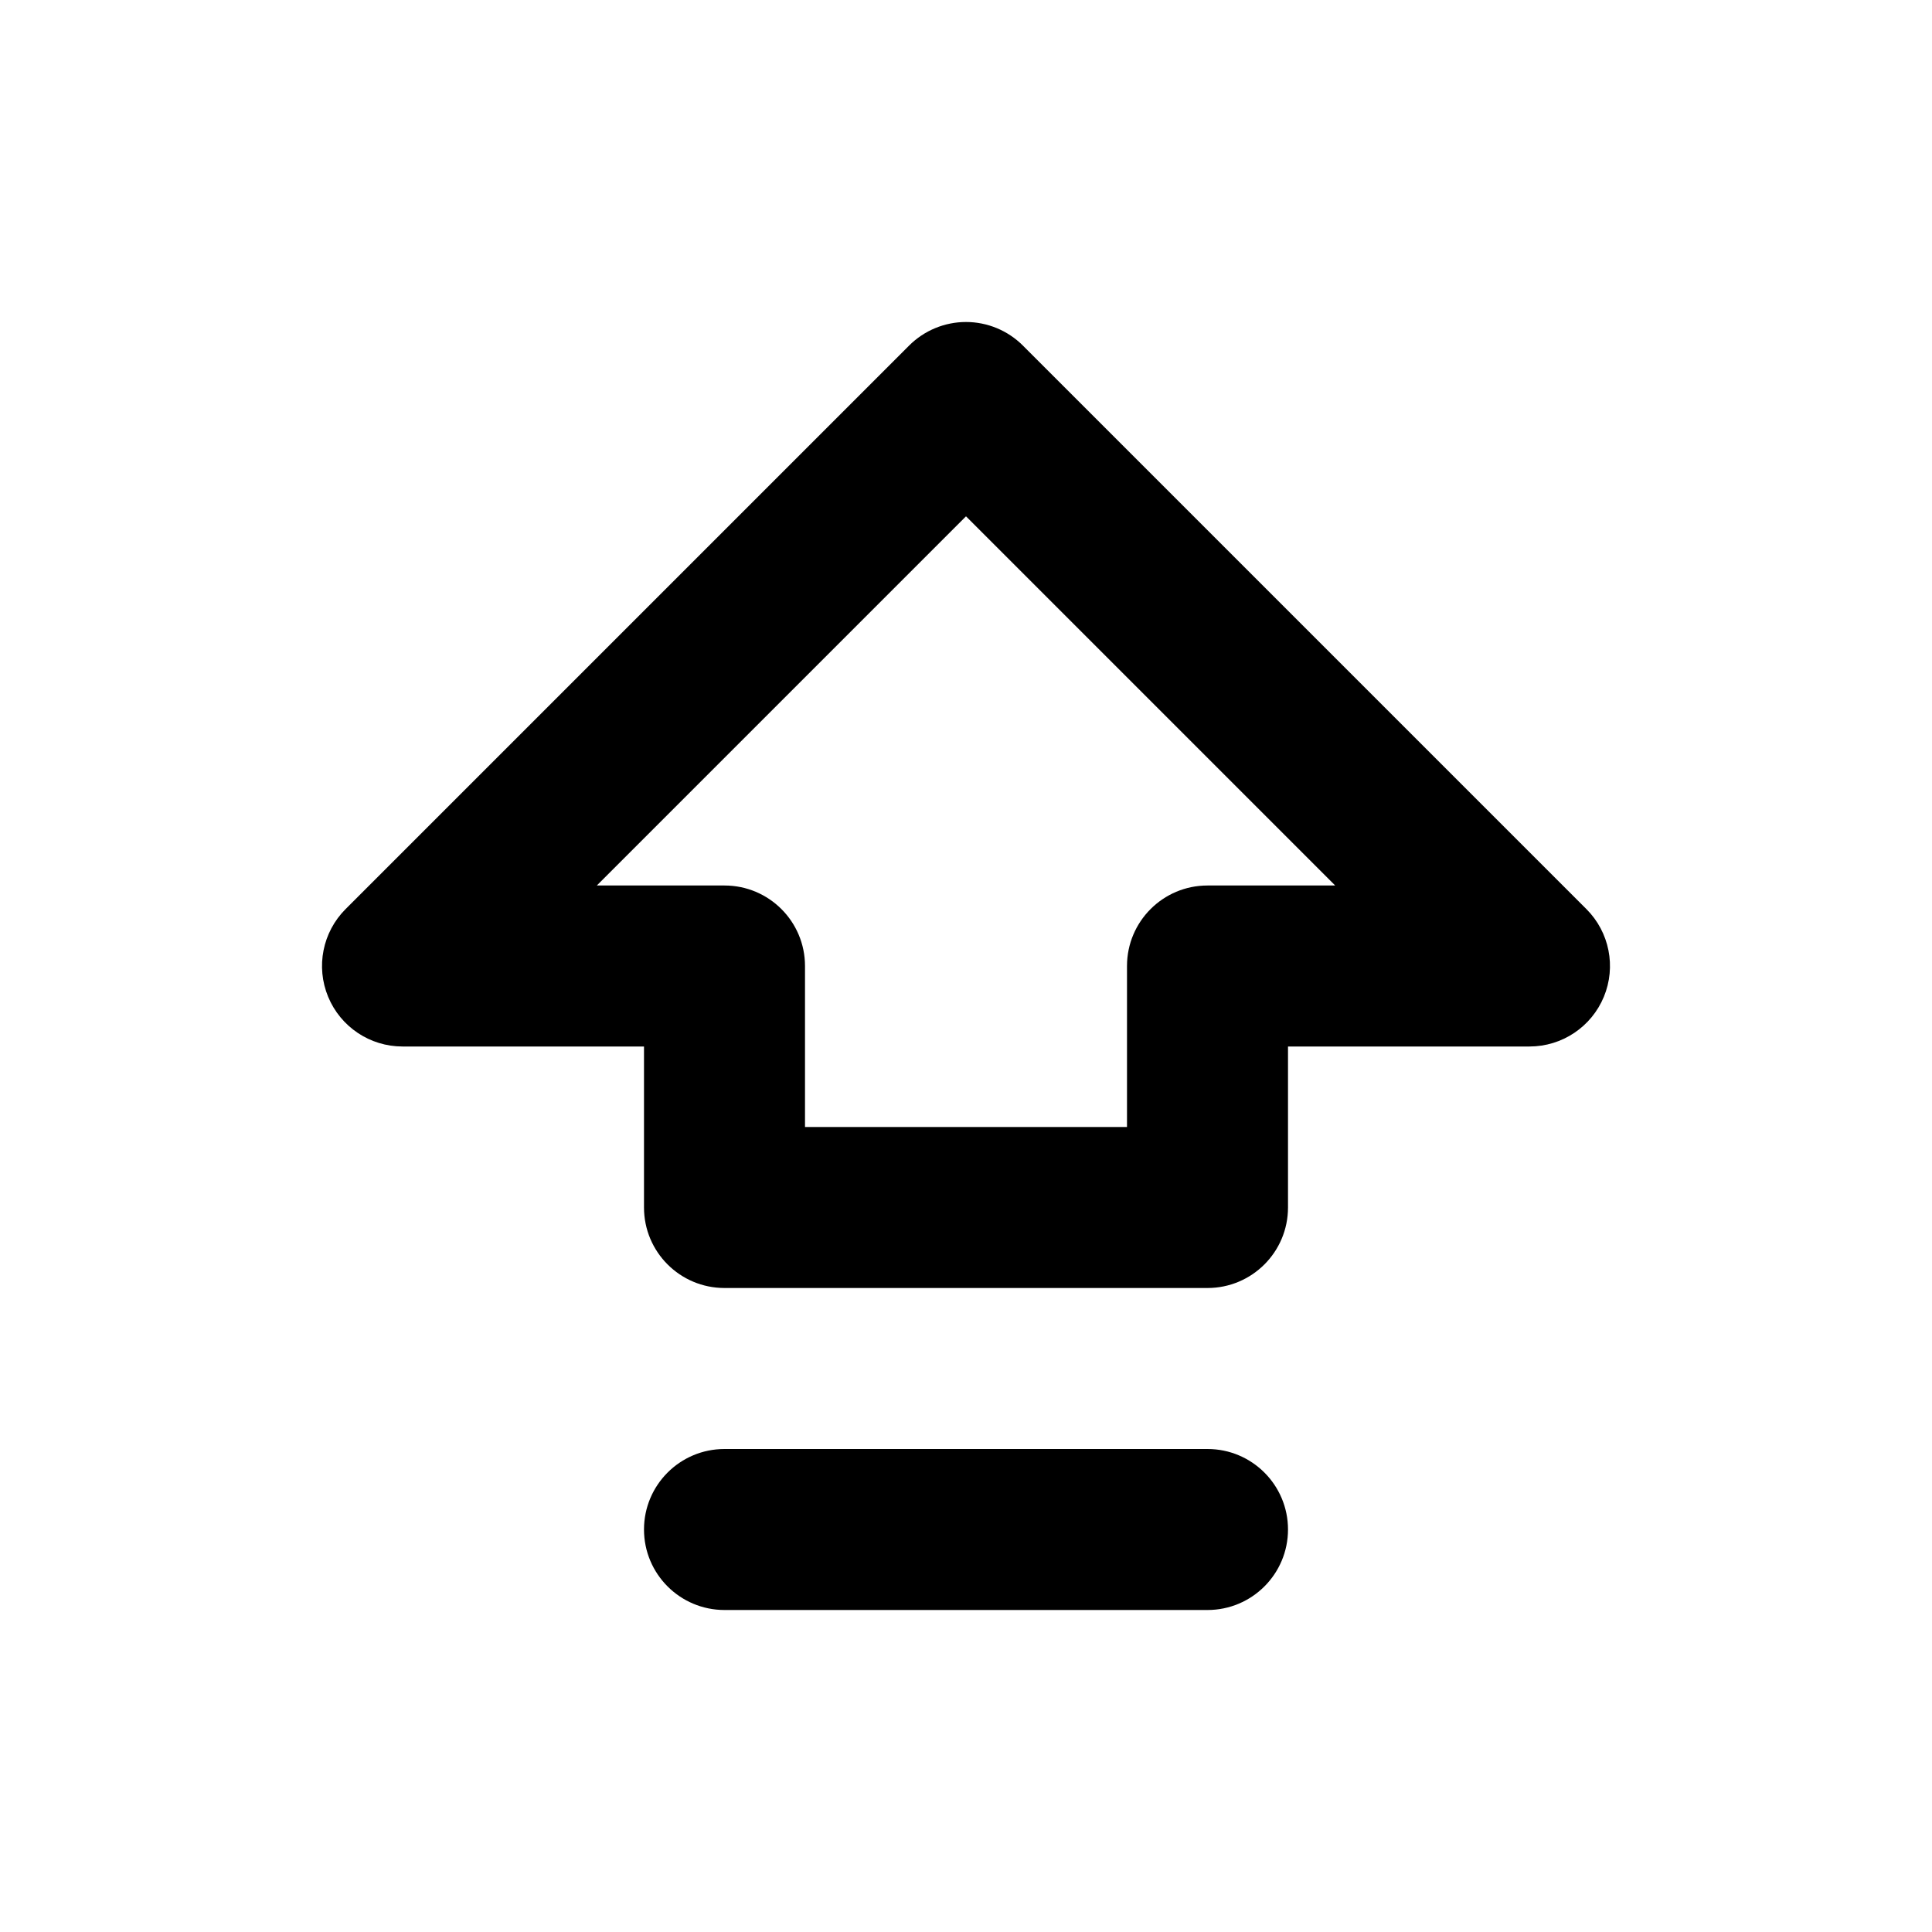
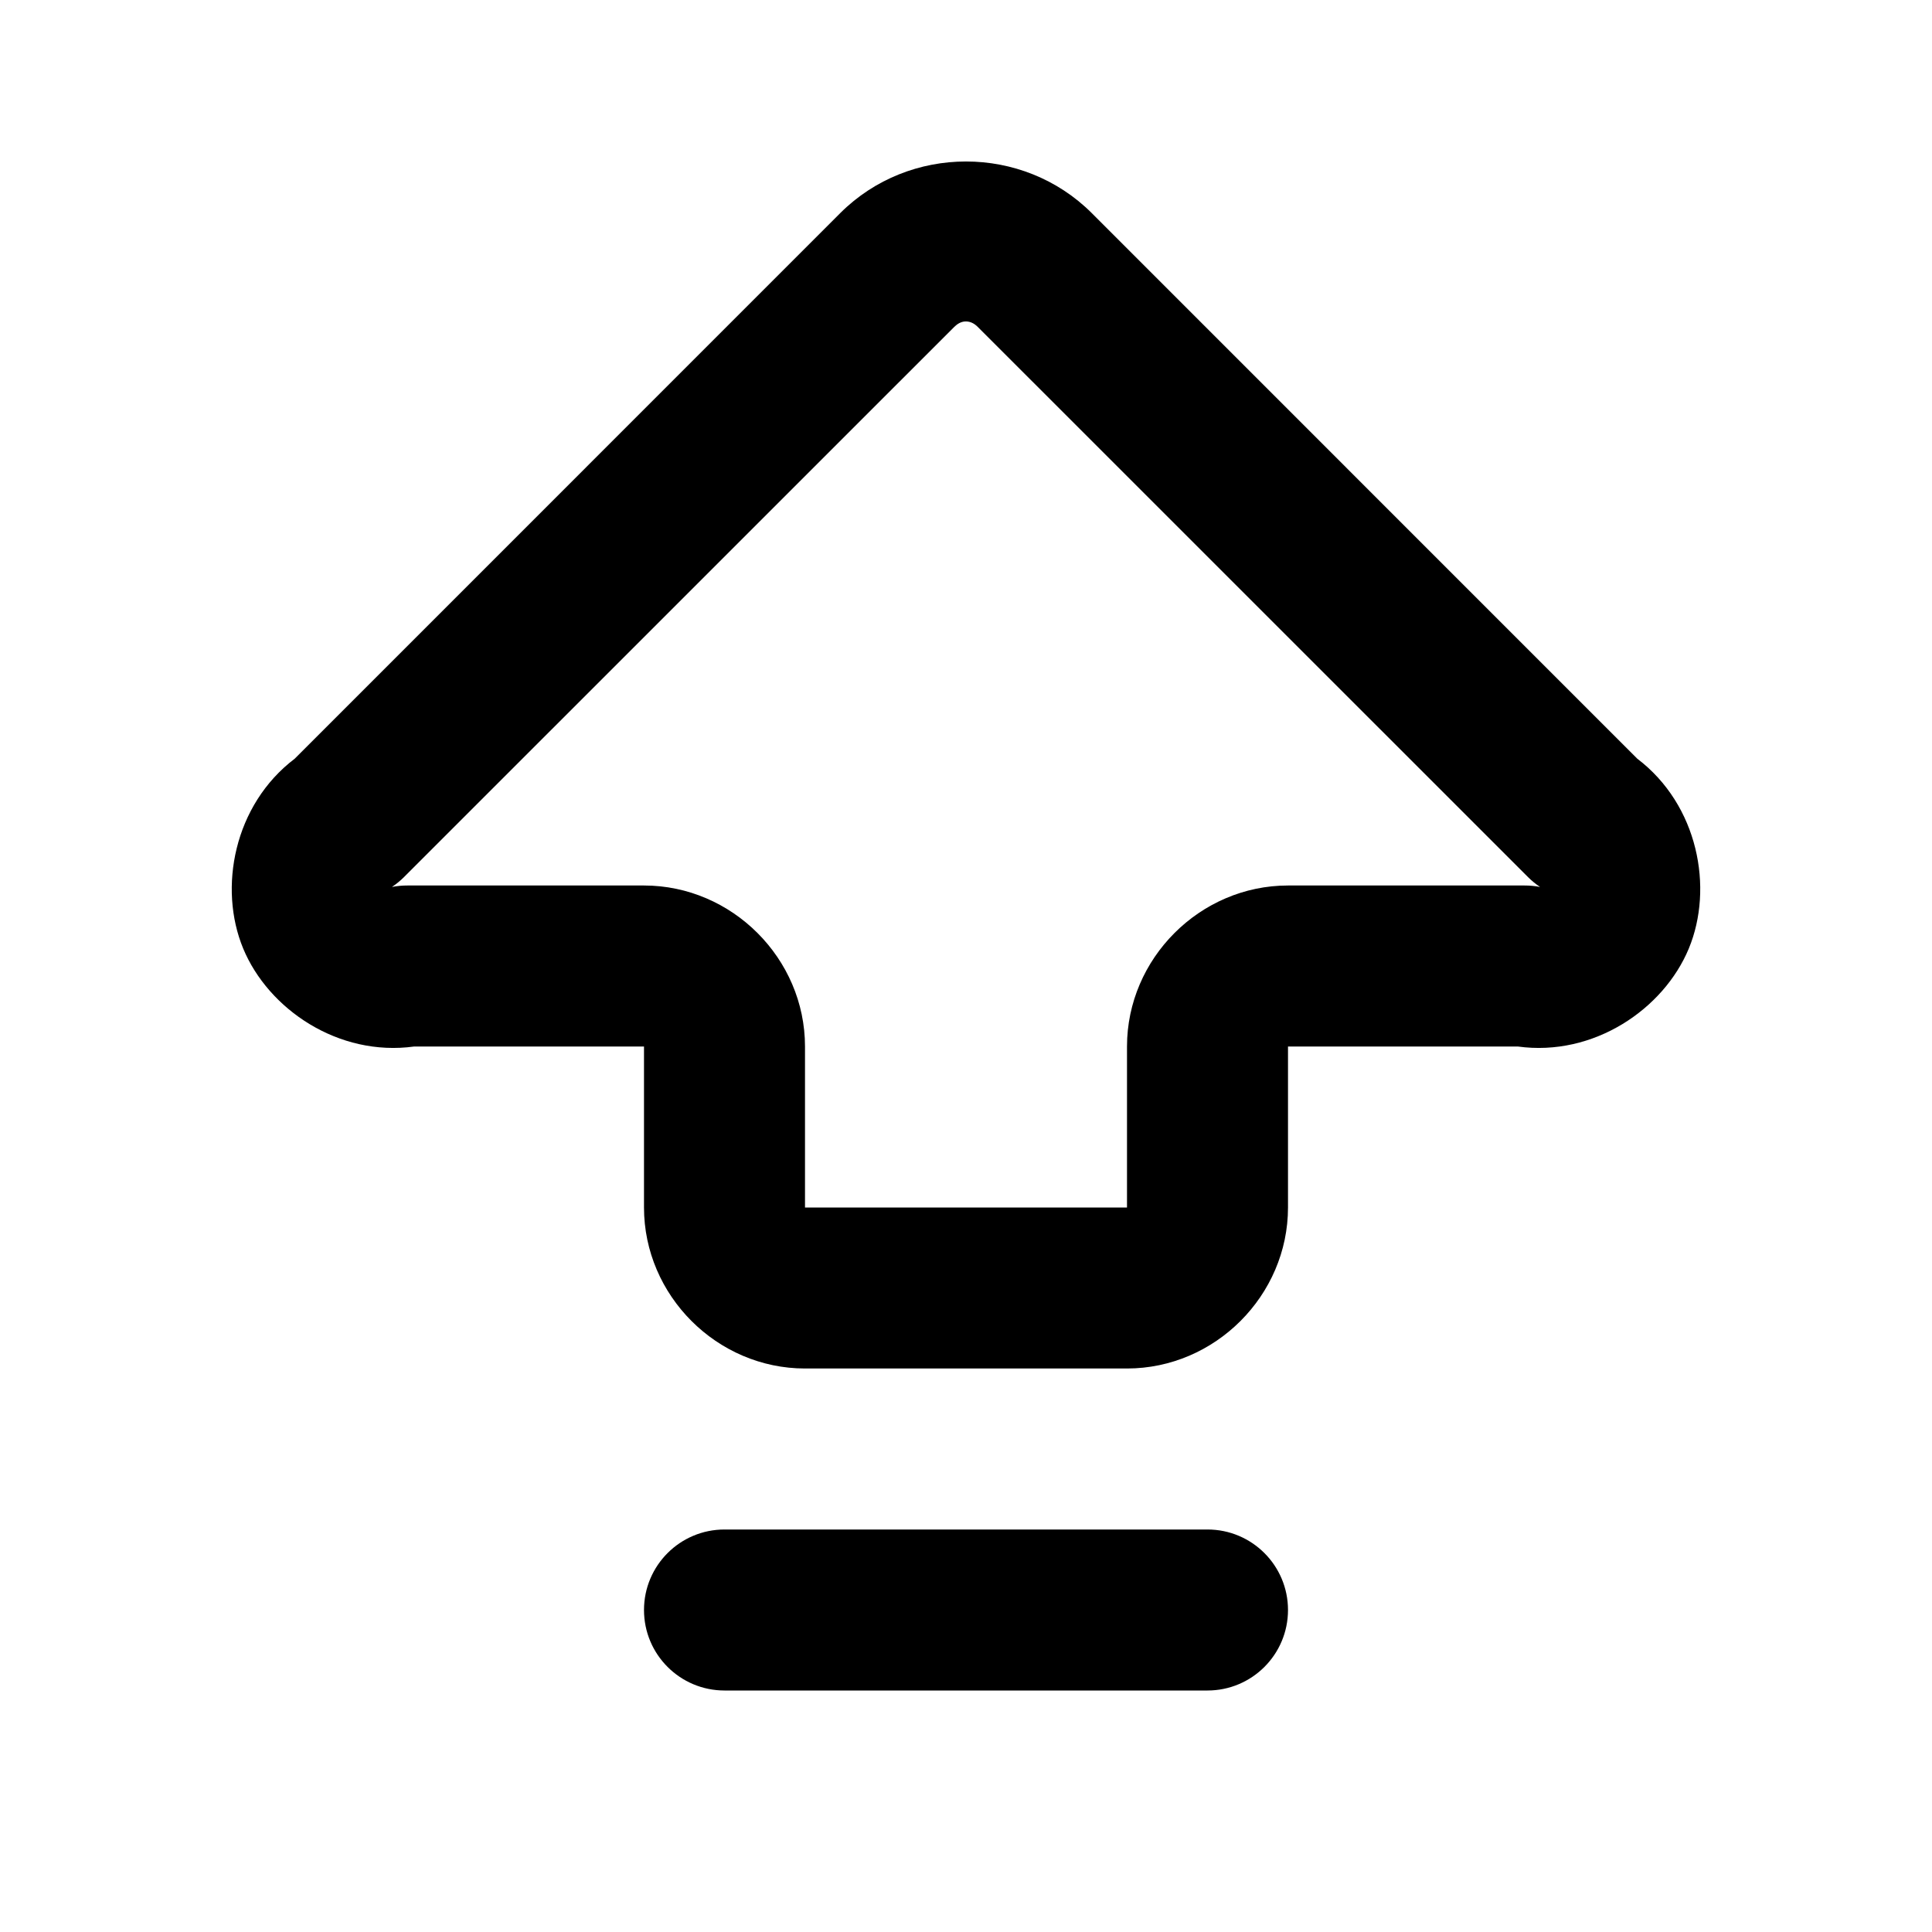
<svg xmlns="http://www.w3.org/2000/svg" width="24" height="24" viewBox="0 0 24 24" fill="currentColor" tags="caps lock,capitals,keyboard,button,mac,forward,direction,north,faster,speed,boost" categories="arrows,navigation,text,development,gaming">
-   <path d="M 12 4 A 1 1 0 0 0 11.293 4.293 L 4.293 11.293 A 1 1 0 0 0 5 13 L 8 13 L 8 15 A 1 1 0 0 0 9 16 L 15 16 A 1 1 0 0 0 16 15 L 16 13 L 19 13 A 1 1 0 0 0 19.707 11.293 L 12.707 4.293 A 1 1 0 0 0 12 4 z M 12 6.414 L 16.586 11 L 15 11 A 1 1 0 0 0 14 12 L 14 14 L 10 14 L 10 12 A 1 1 0 0 0 9 11 L 7.414 11 L 12 6.414 z M 9 18 A 1 1 0 0 0 8 19 A 1 1 0 0 0 9 20 L 15 20 A 1 1 0 0 0 16 19 A 1 1 0 0 0 15 18 L 9 18 z " />
+   <path d="M 12 2.006 C 11.433 2.006 10.866 2.22 10.439 2.646 L 3.662 9.424 C 2.904 9.999 2.71 11.032 3.021 11.783 C 3.333 12.535 4.202 13.13 5.146 13 L 8 13 L 8 15 C 8 16.093 8.907 17 10 17 L 14 17 C 15.093 17 16 16.093 16 15 L 16 13 L 18.854 13 C 19.798 13.13 20.667 12.535 20.979 11.783 C 21.29 11.032 21.096 9.999 20.338 9.424 L 13.561 2.646 C 13.134 2.22 12.567 2.006 12 2.006 z M 11.98 3.994 C 12.038 3.988 12.096 4.01 12.146 4.061 L 18.982 10.896 A 1 1 0 0 0 19.131 11.018 A 1 1 0 0 0 18.939 11 L 16 11 C 14.907 11 14 11.907 14 13 L 14 15 L 10 15 L 10 13 C 10 11.907 9.093 11 8 11 L 5.061 11 A 1 1 0 0 0 4.869 11.018 A 1 1 0 0 0 5.018 10.896 L 11.854 4.061 C 11.893 4.022 11.936 3.999 11.98 3.994 z M 9 19 A 1 1 0 0 0 8 20 A 1 1 0 0 0 9 21 L 15 21 A 1 1 0 0 0 16 20 A 1 1 0 0 0 15 19 L 9 19 z " />
</svg>
